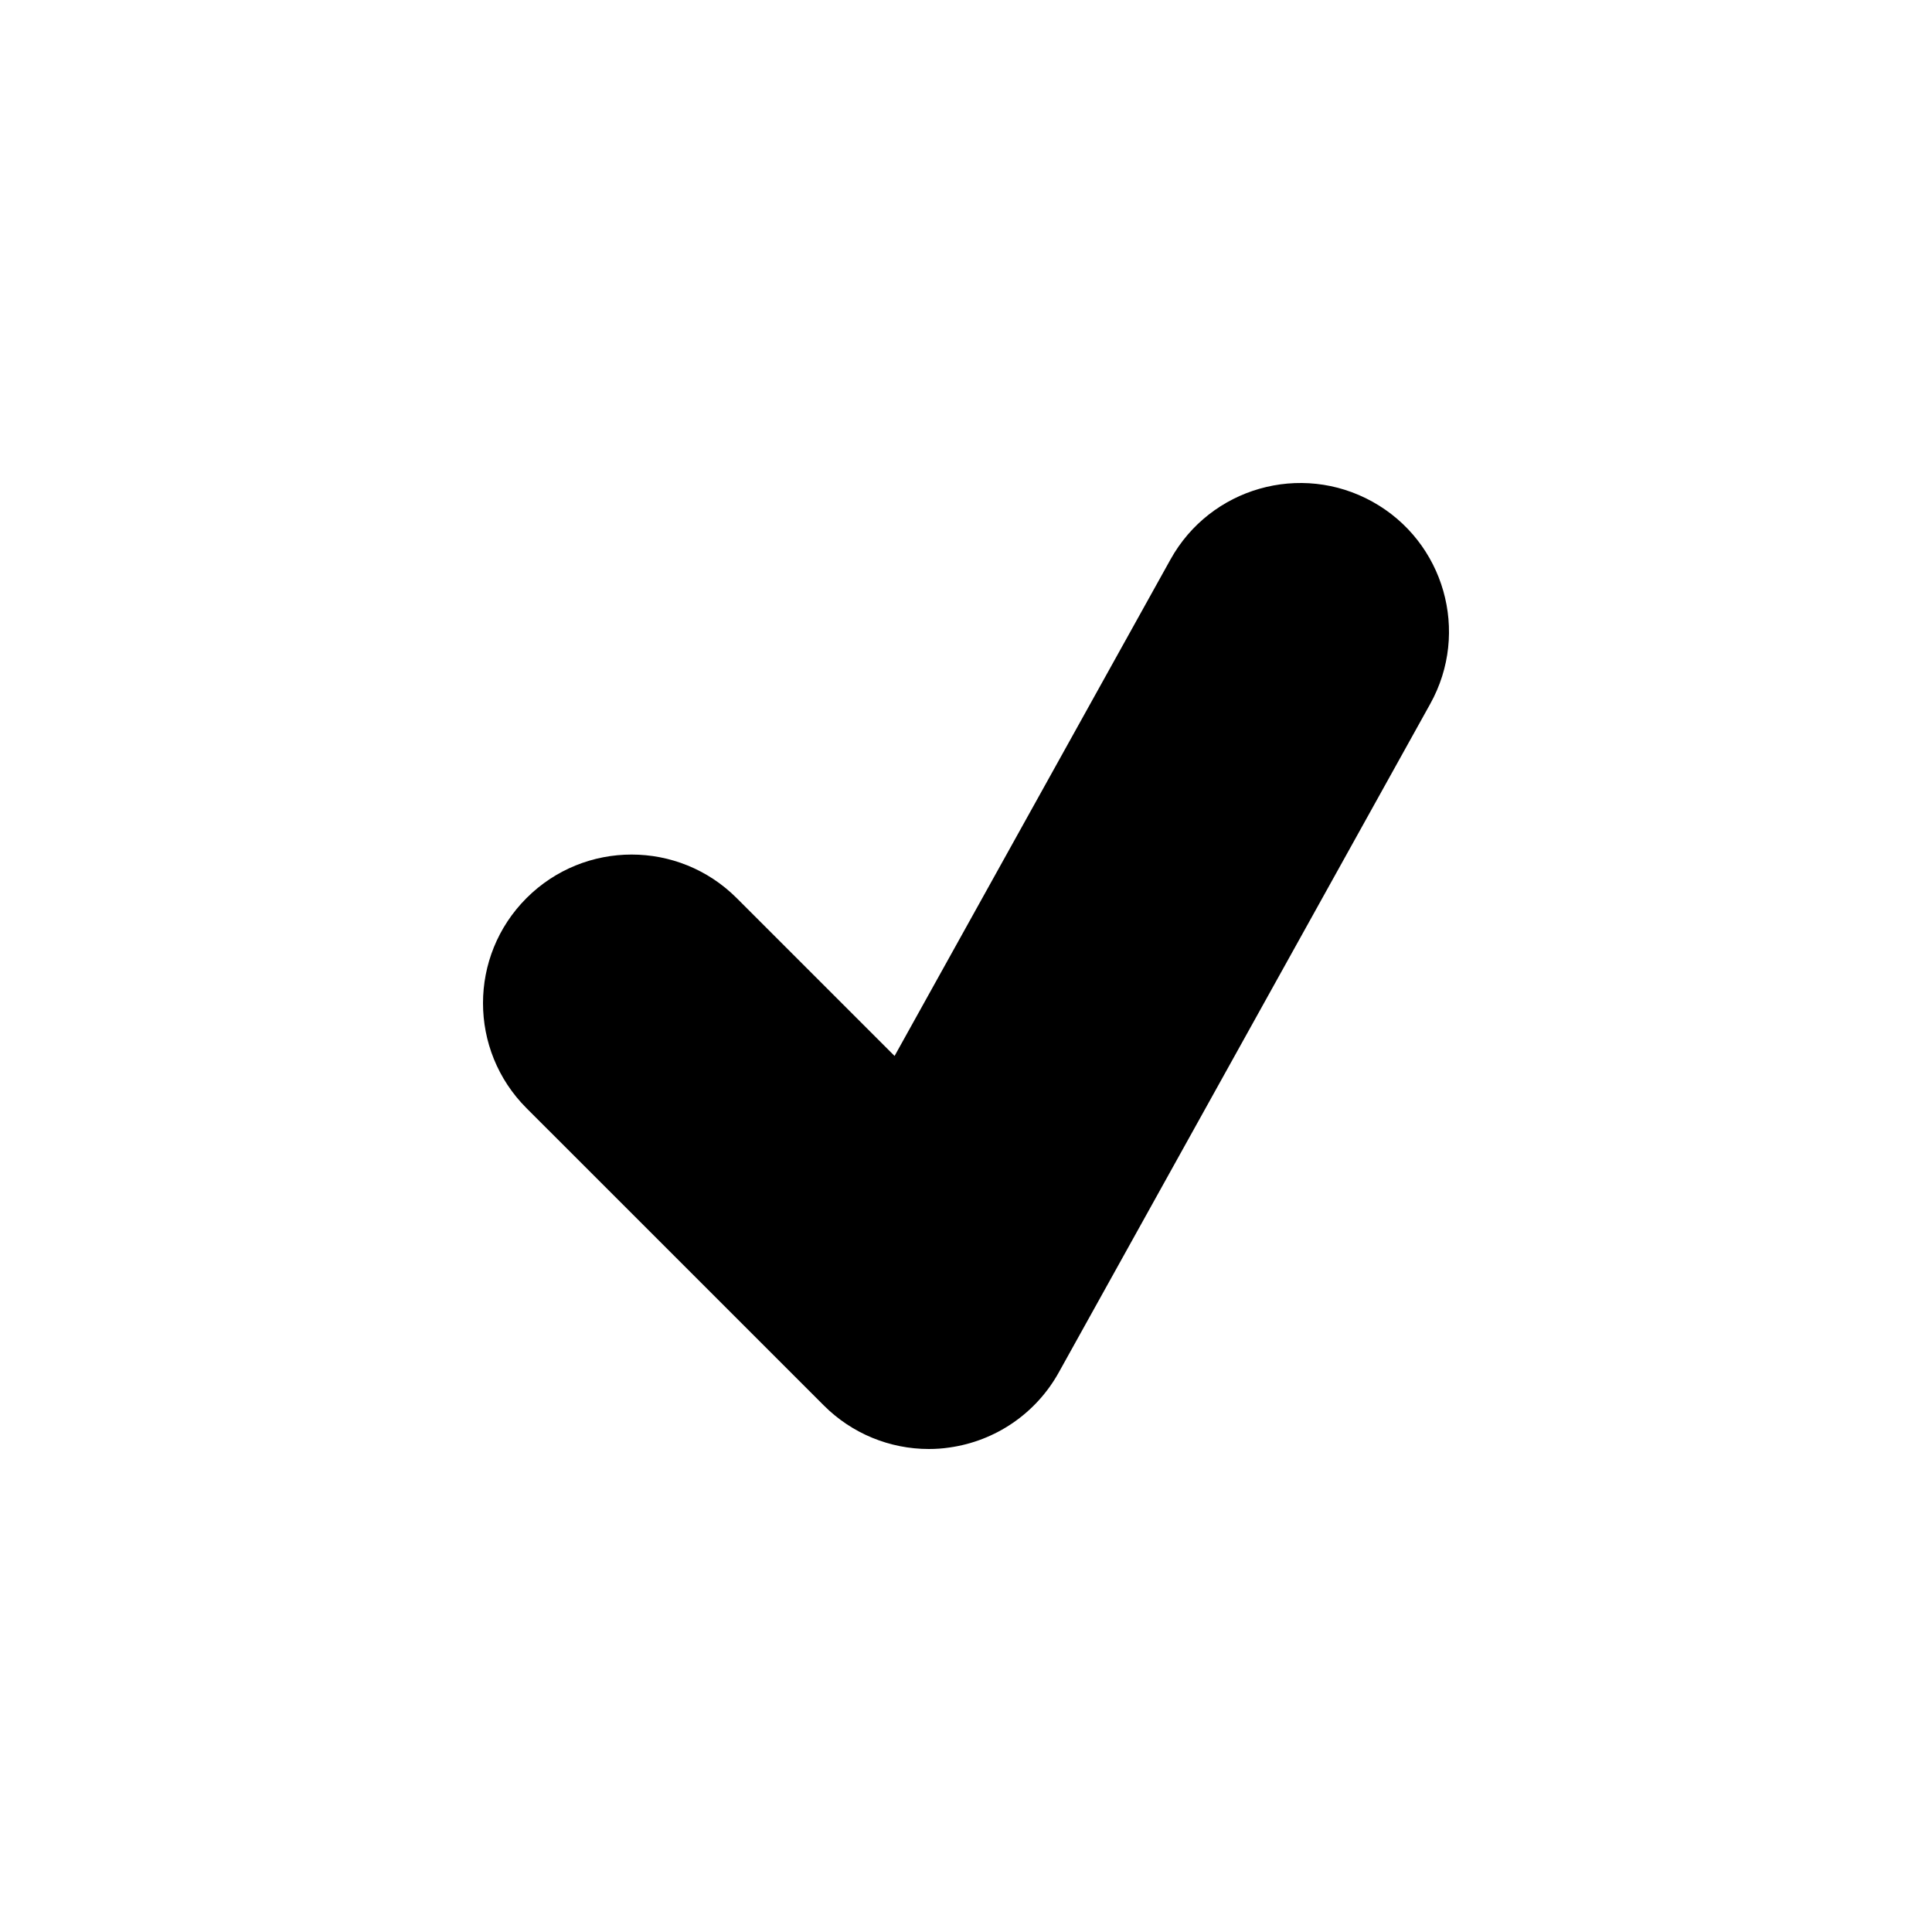
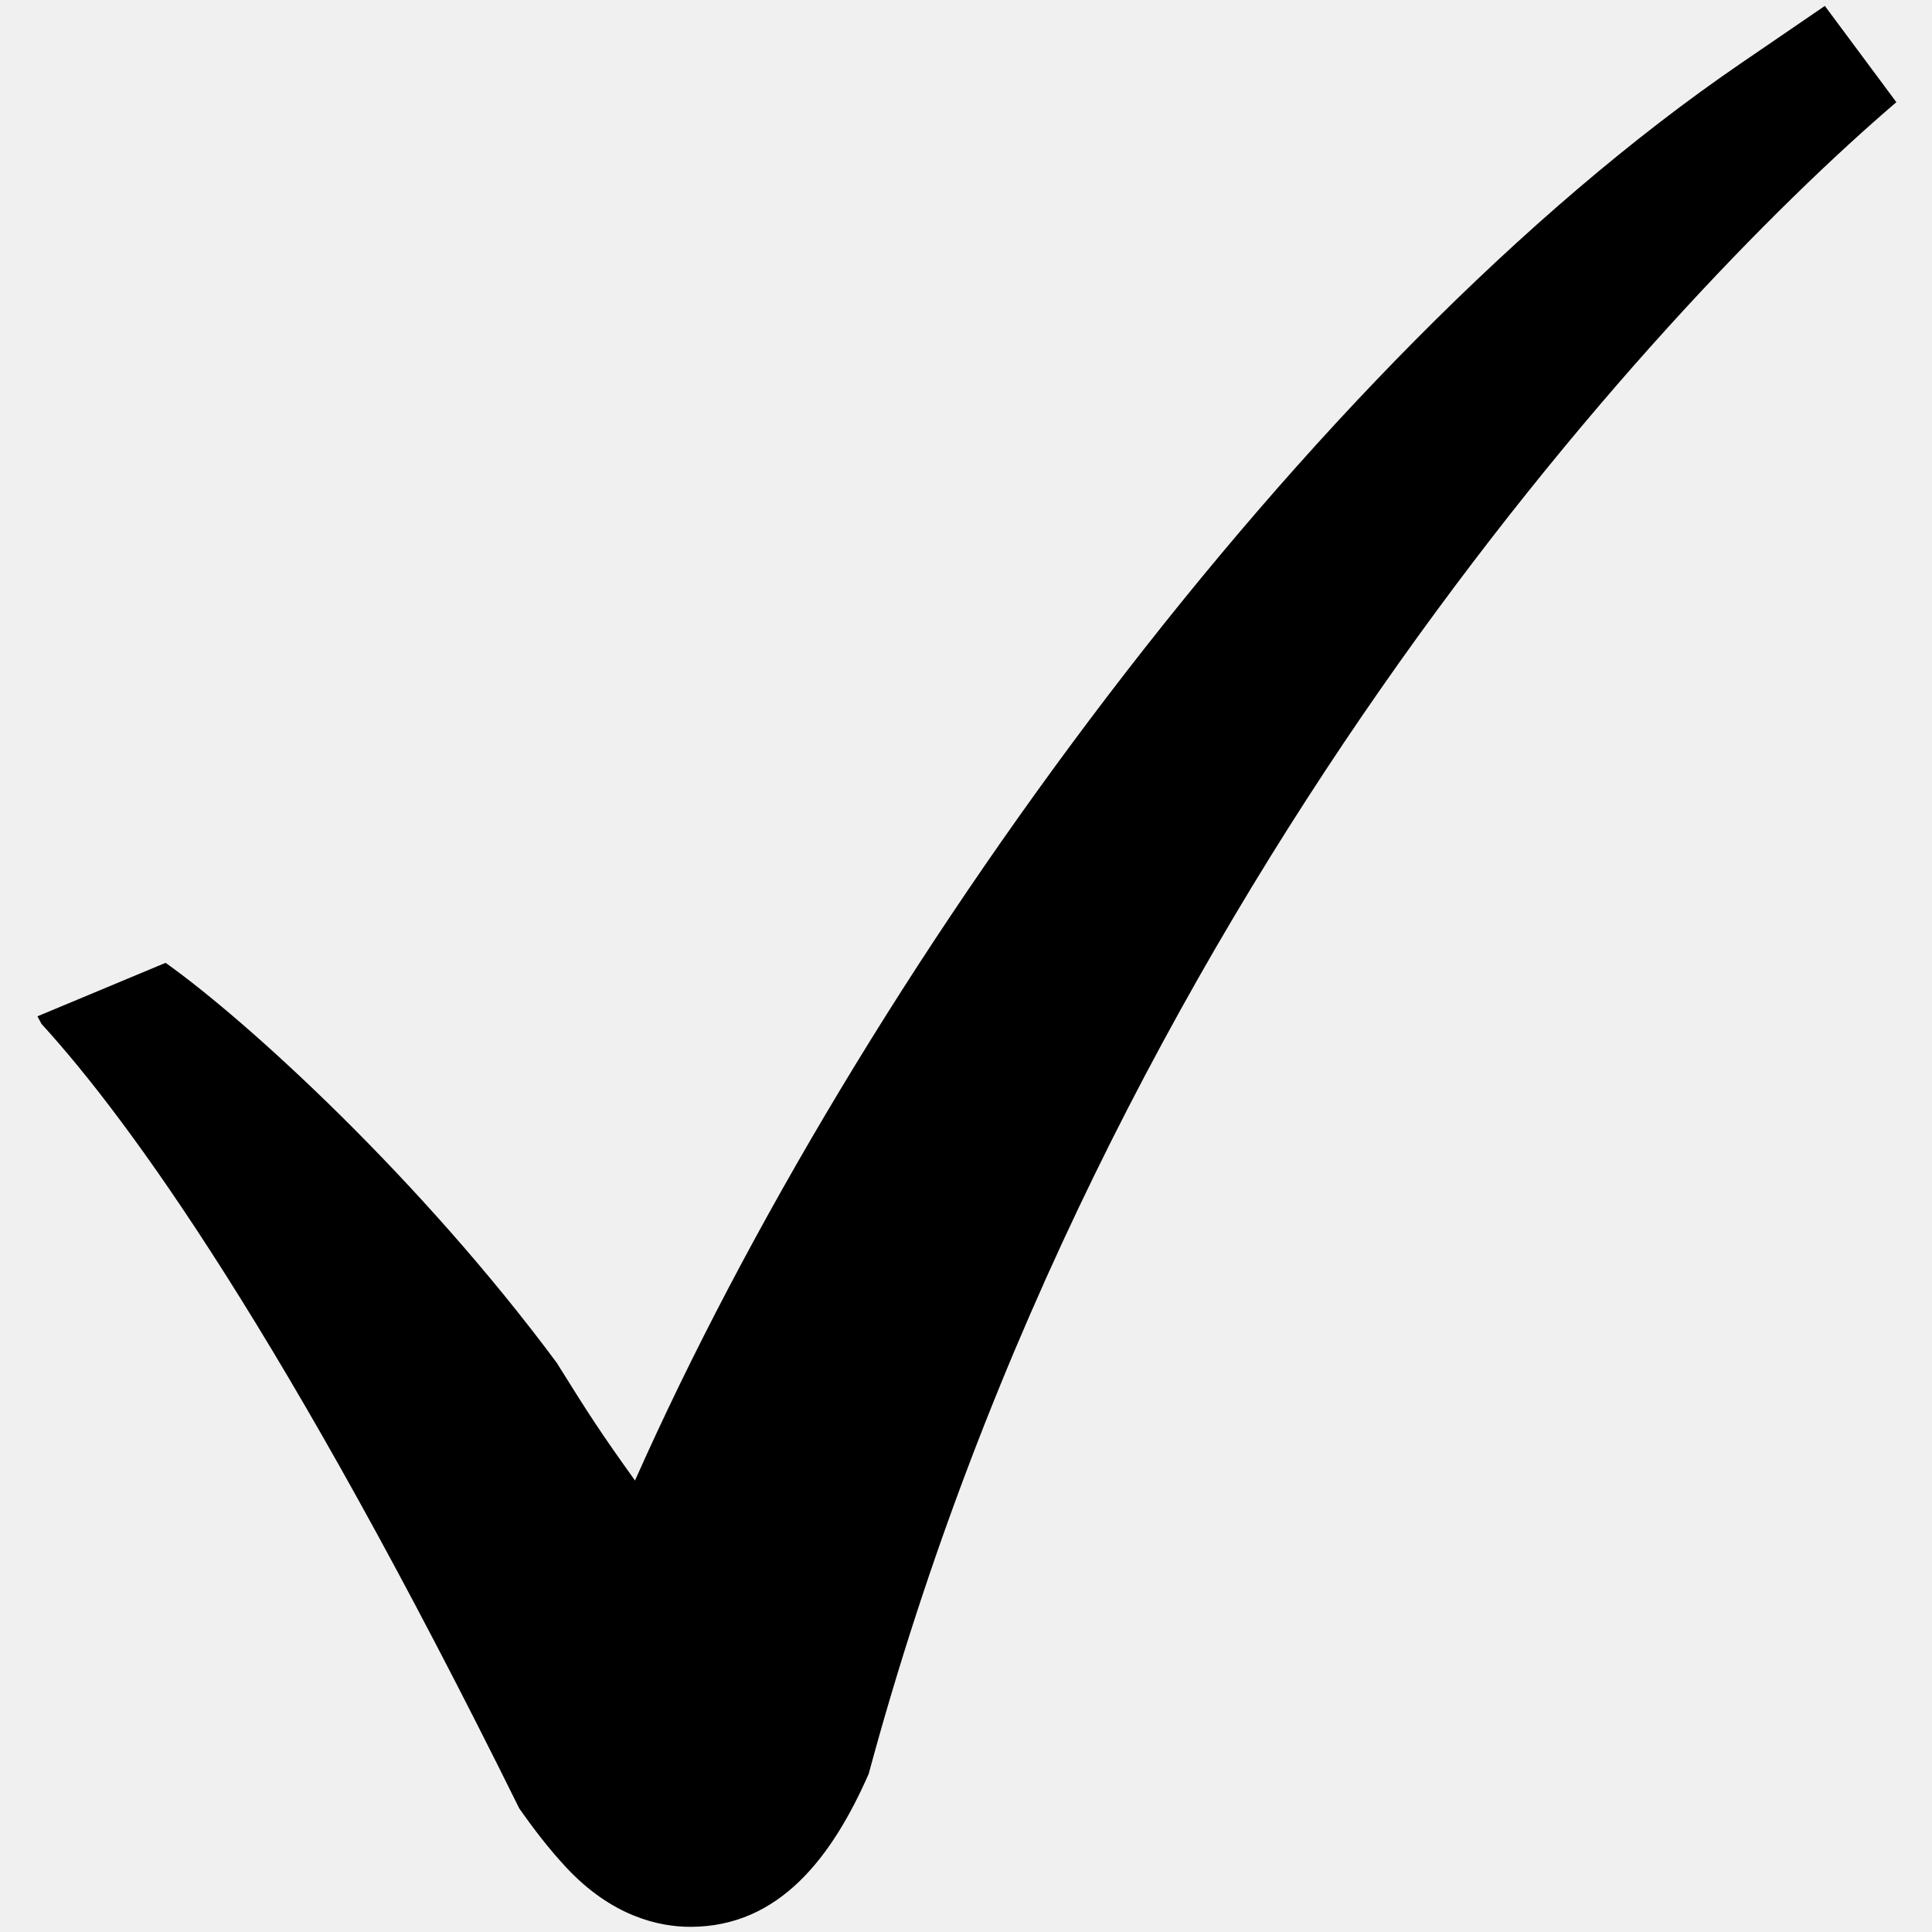
- <svg xmlns="http://www.w3.org/2000/svg" version="1.1" width="1000" height="1000" viewBox="0 0 1000 1000" xml:space="preserve">
+ <svg xmlns="http://www.w3.org/2000/svg" width="500" zoomAndPan="magnify" viewBox="0 0 375 375" height="500" preserveAspectRatio="xMidYMid meet" version="1.0">
  <defs>
- </defs>
-   <rect x="0" y="0" width="100%" height="100%" fill="#ffffff" />
-   <g transform="matrix(38.461 0 0 38.4567 500 500)" id="890094">
-     <path style="stroke: none; stroke-width: 1; stroke-dasharray: none; stroke-linecap: butt; stroke-dashoffset: 0; stroke-linejoin: miter; stroke-miterlimit: 4; is-custom-font: none; font-file-url: none; fill: rgb(0,0,0); fill-rule: nonzero; opacity: 1;" vector-effect="non-scaling-stroke" transform=" translate(-11.5003, -12.4992)" d="M 16.972 6.251 c -0.967 -0.538 -2.185 -0.188 -2.72 0.777 l -3.713 6.682 l -2.125 -2.125 c -0.781 -0.781 -2.047 -0.781 -2.828 0 c -0.781 0.781 -0.781 2.047 0 2.828 l 4 4 C 9.964 18.792 10.474 19 11 19 c 0.092 0 0.185 -0.006 0.277 -0.02 c 0.621 -0.087 1.166 -0.46 1.471 -1.009 l 5 -9 C 18.285 8.005 17.937 6.788 16.972 6.251 z" stroke-linecap="round" />
+     <clipPath id="99b1fc586d">
+       <path d="M 7.266 1 L 368.016 1 L 368.016 374 L 7.266 374 Z M 7.266 1 " clip-rule="nonzero" />
+     </clipPath>
+   </defs>
+   <g clip-path="url(#99b1fc586d)">
+     <path fill="#000000" d="M 354.203 1.148 L 338.004 12.223 C 253.285 70.105 166.531 189.938 123.254 287.367 C 116.566 278.02 114.547 274.922 108.07 264.531 C 81.609 228.836 48.062 198.199 32.141 186.883 L 7.266 197.266 L 8.055 198.742 C 25.227 217.516 55.367 259.184 100.785 351.004 C 103.566 354.969 106.535 358.859 109.918 362.488 C 118.805 371.996 127.918 373.996 134 373.996 C 134.008 373.996 134.008 373.996 134.008 373.996 C 151.348 373.996 161.57 360.324 168.609 344.316 C 214.098 175.688 321.594 59.594 368.082 19.836 Z M 354.203 1.148 " fill-opacity="1" fill-rule="nonzero" />
  </g>
</svg>
